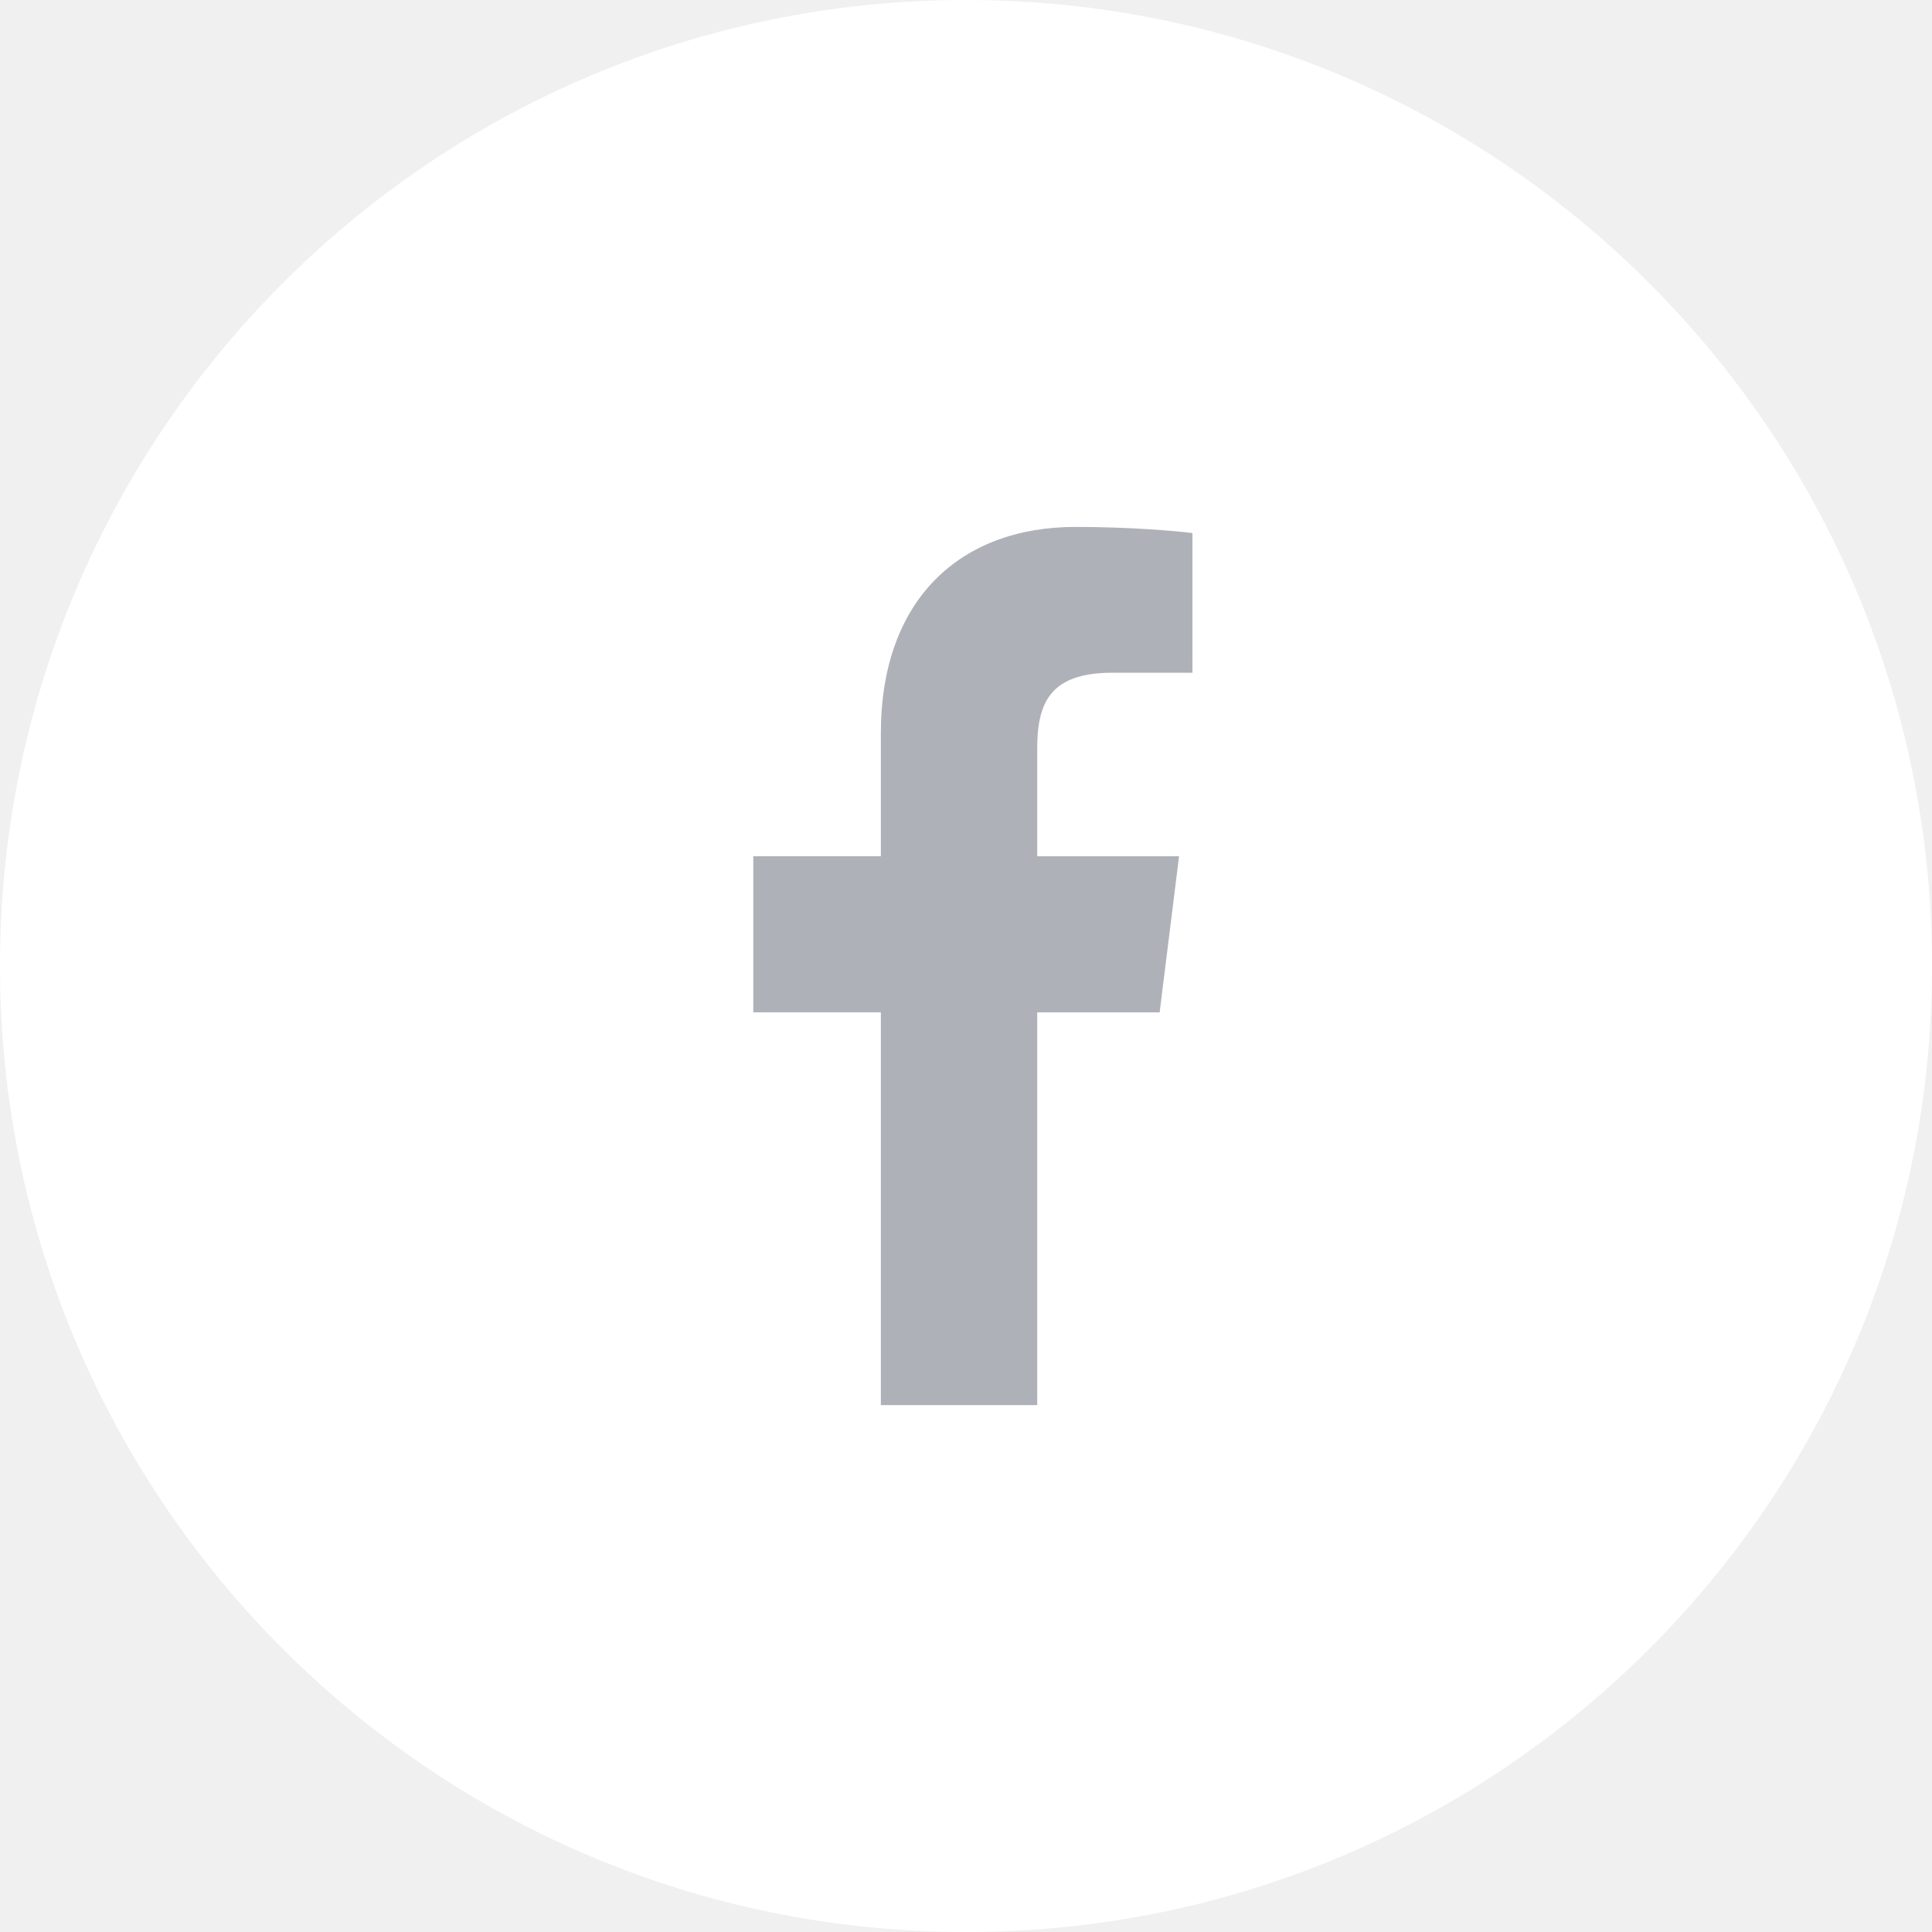
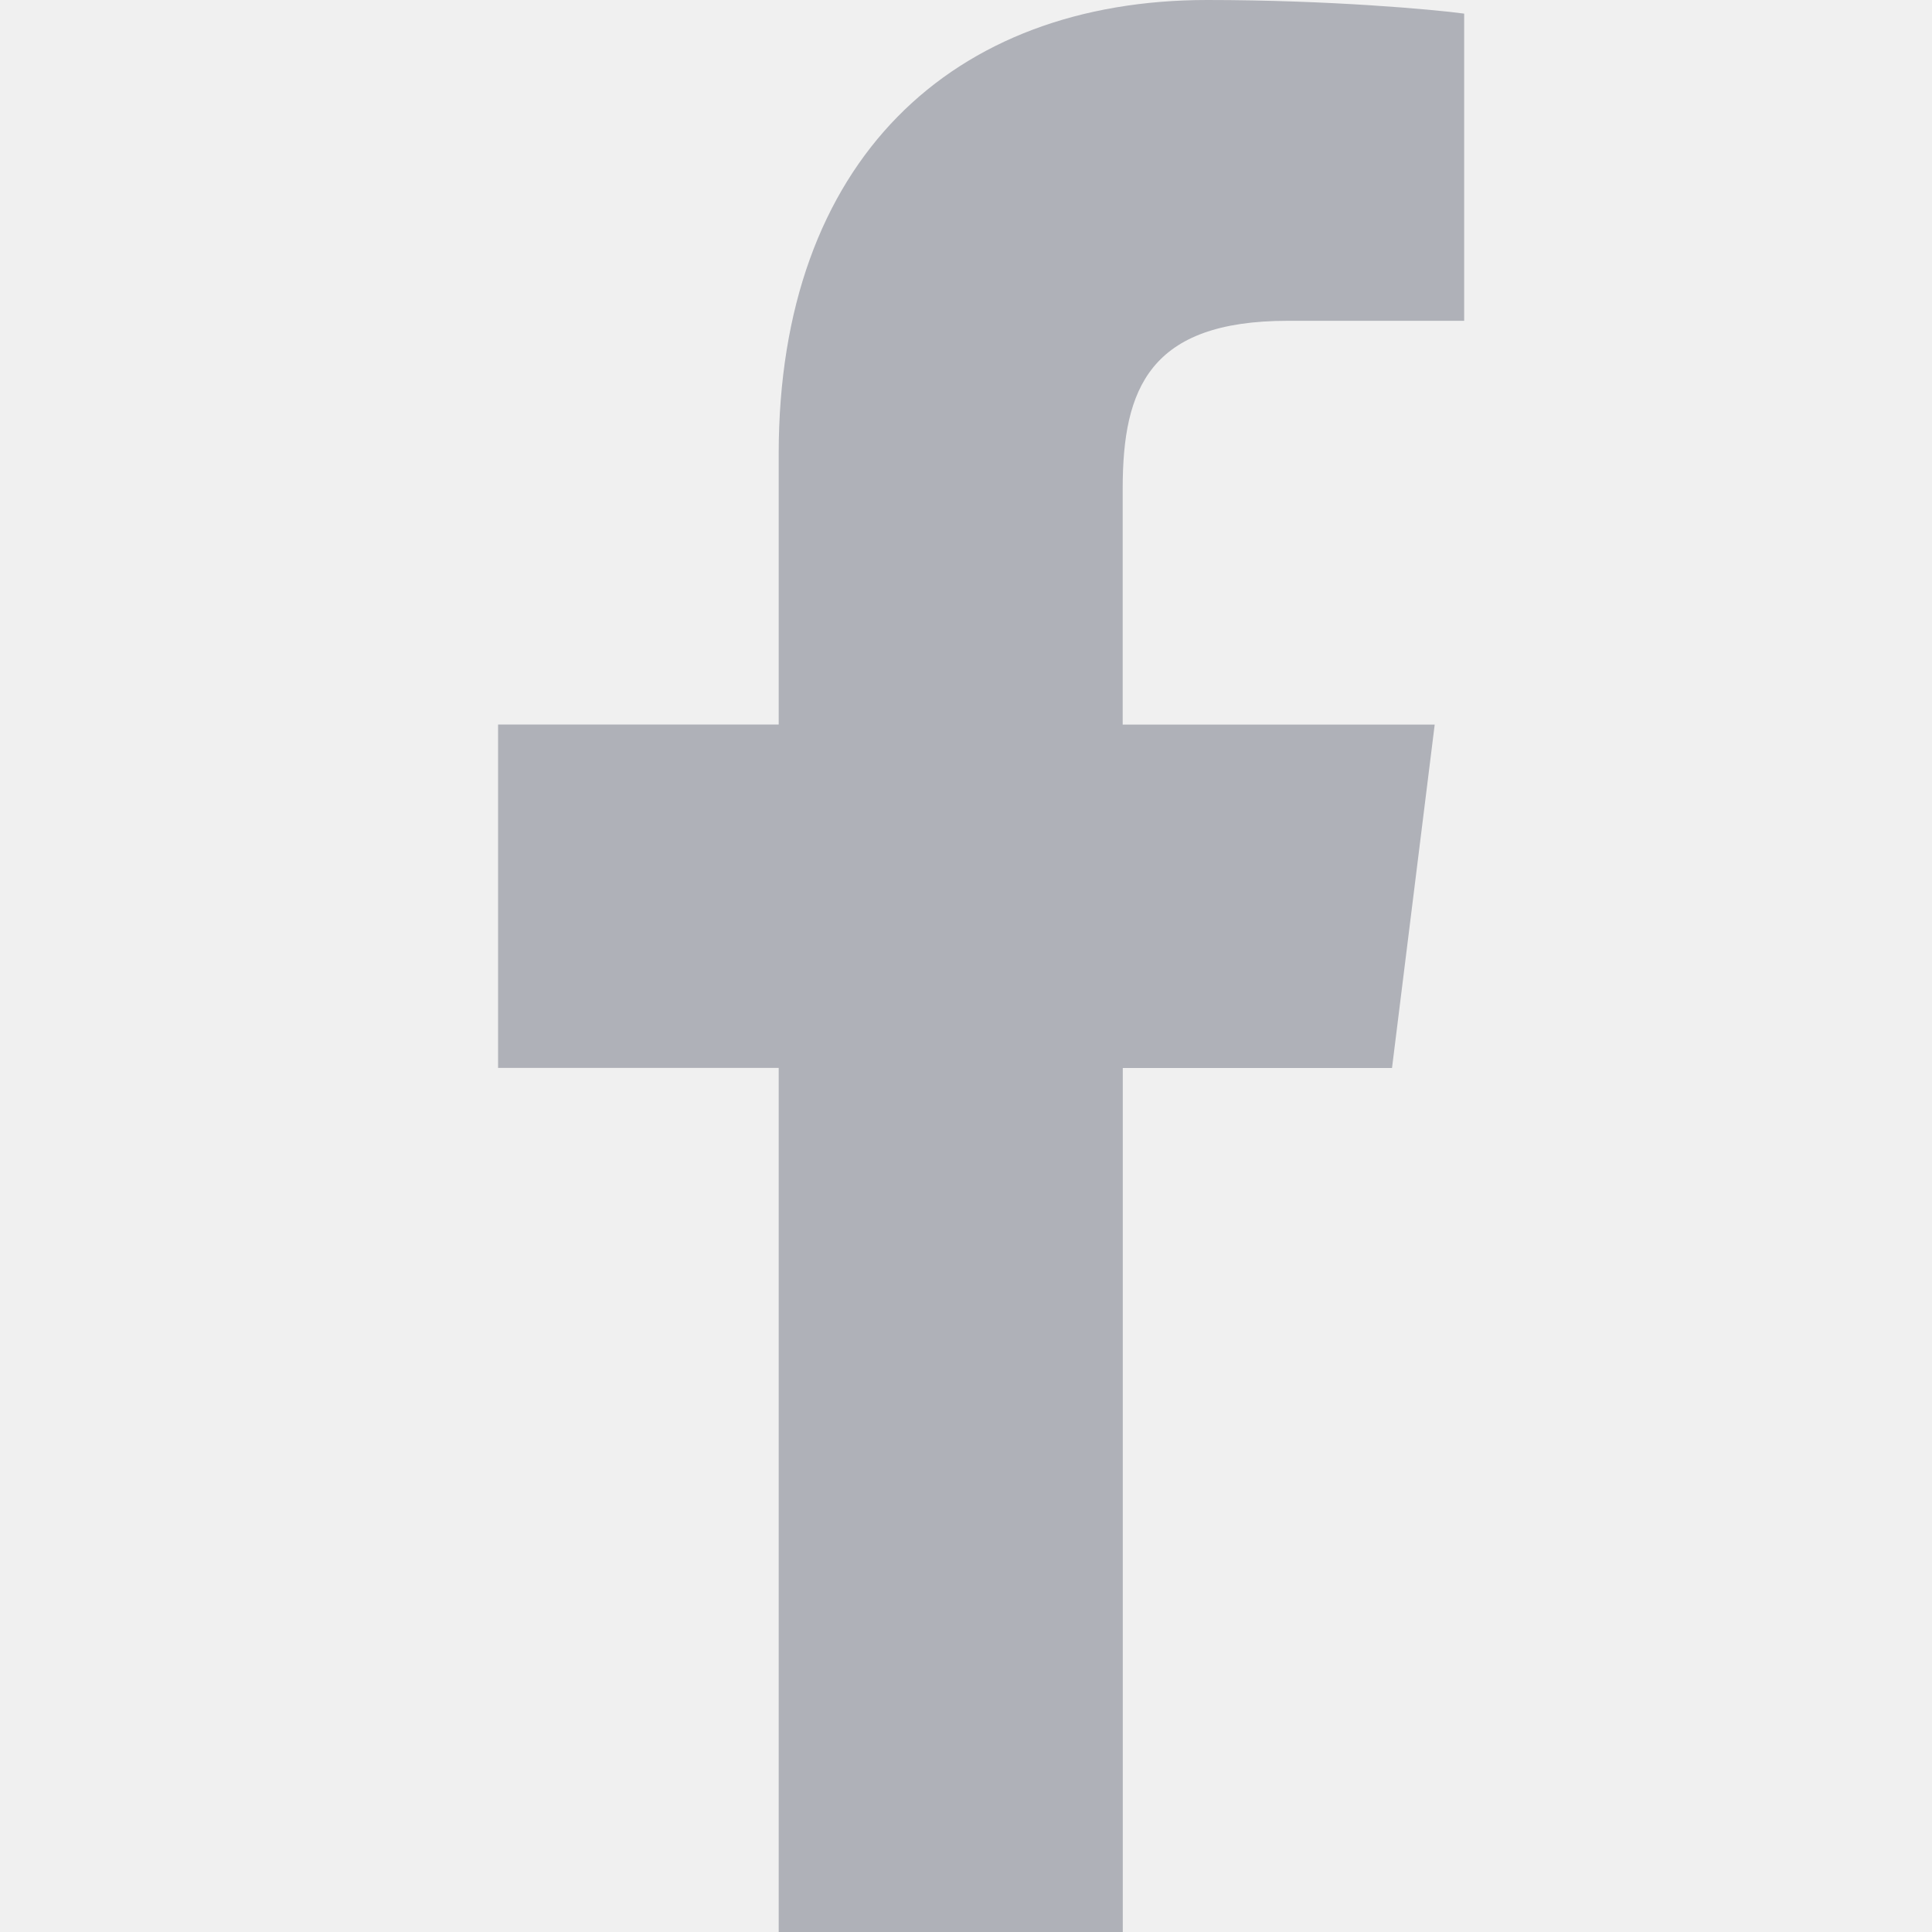
- <svg xmlns="http://www.w3.org/2000/svg" width="44" height="44" viewBox="0 0 44 44" fill="none">
-   <path d="M44 22C44 28.075 41.538 33.575 37.556 37.556C33.575 41.538 28.075 44 22 44C15.925 44 10.425 41.538 6.444 37.556C2.462 33.575 0 28.075 0 22C0 15.925 2.462 10.425 6.444 6.444C10.425 2.462 15.925 -3.05176e-05 22 -3.05176e-05C28.075 -3.05176e-05 33.575 2.462 37.556 6.444C41.538 10.425 44 15.925 44 22Z" fill="white" />
+ <svg xmlns="http://www.w3.org/2000/svg" width="20" height="20" viewBox="0 0 20 20" fill="none">
  <g clip-path="url(#clip0)">
-     <path d="M25.331 15.321H27.157V12.141C26.842 12.098 25.758 12 24.497 12C21.864 12 20.061 13.656 20.061 16.699V19.5H17.156V23.055H20.061V32H23.622V23.056H26.41L26.852 19.501H23.622V17.052C23.622 16.024 23.899 15.321 25.331 15.321Z" fill="#AFB1B8" />
+     <path d="M13.331 3.321H15.157V0.141C14.842 0.098 13.758 0 12.497 0C9.864 0 8.061 1.656 8.061 4.699V7.5H5.156V11.055H8.061V20H11.623V11.056H14.41L14.852 7.501H11.622V5.052C11.623 4.024 11.899 3.321 13.331 3.321Z" fill="#AFB1B8" />
  </g>
  <defs>
    <clipPath id="clip0">
-       <rect width="20" height="20" fill="white" transform="translate(12 12)" />
+       <rect width="20" height="20" fill="white" />
    </clipPath>
  </defs>
</svg>
